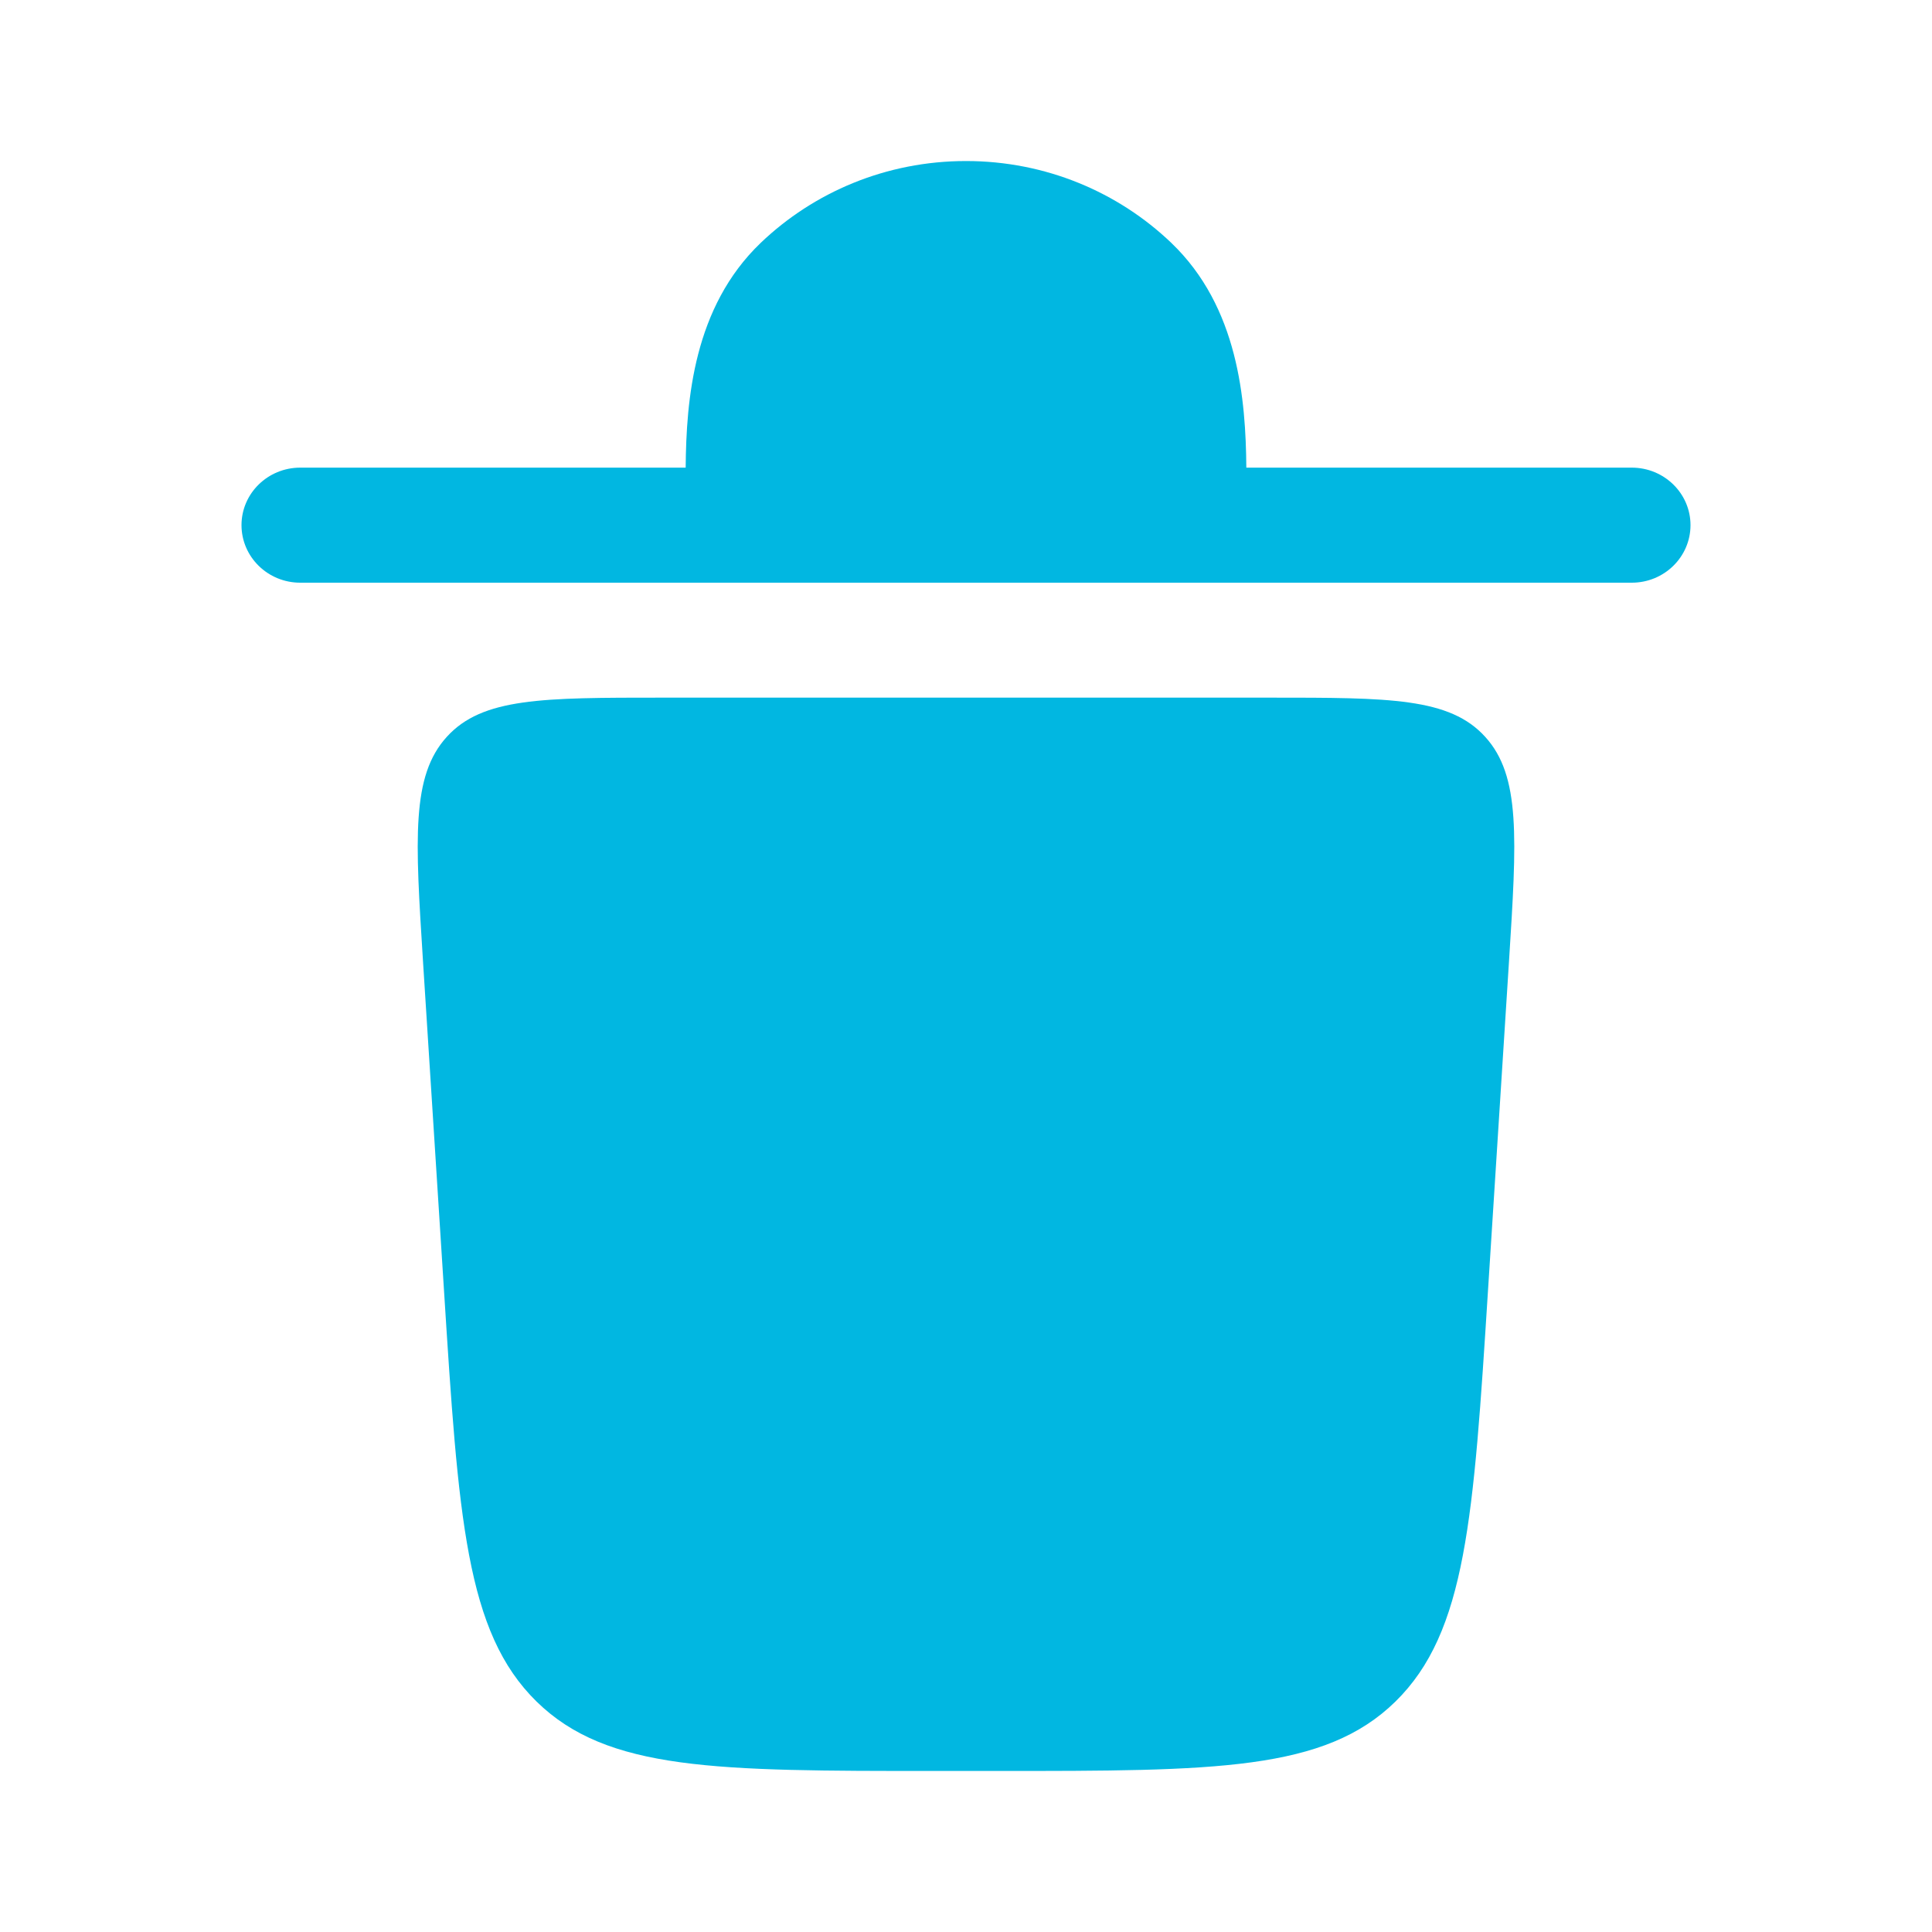
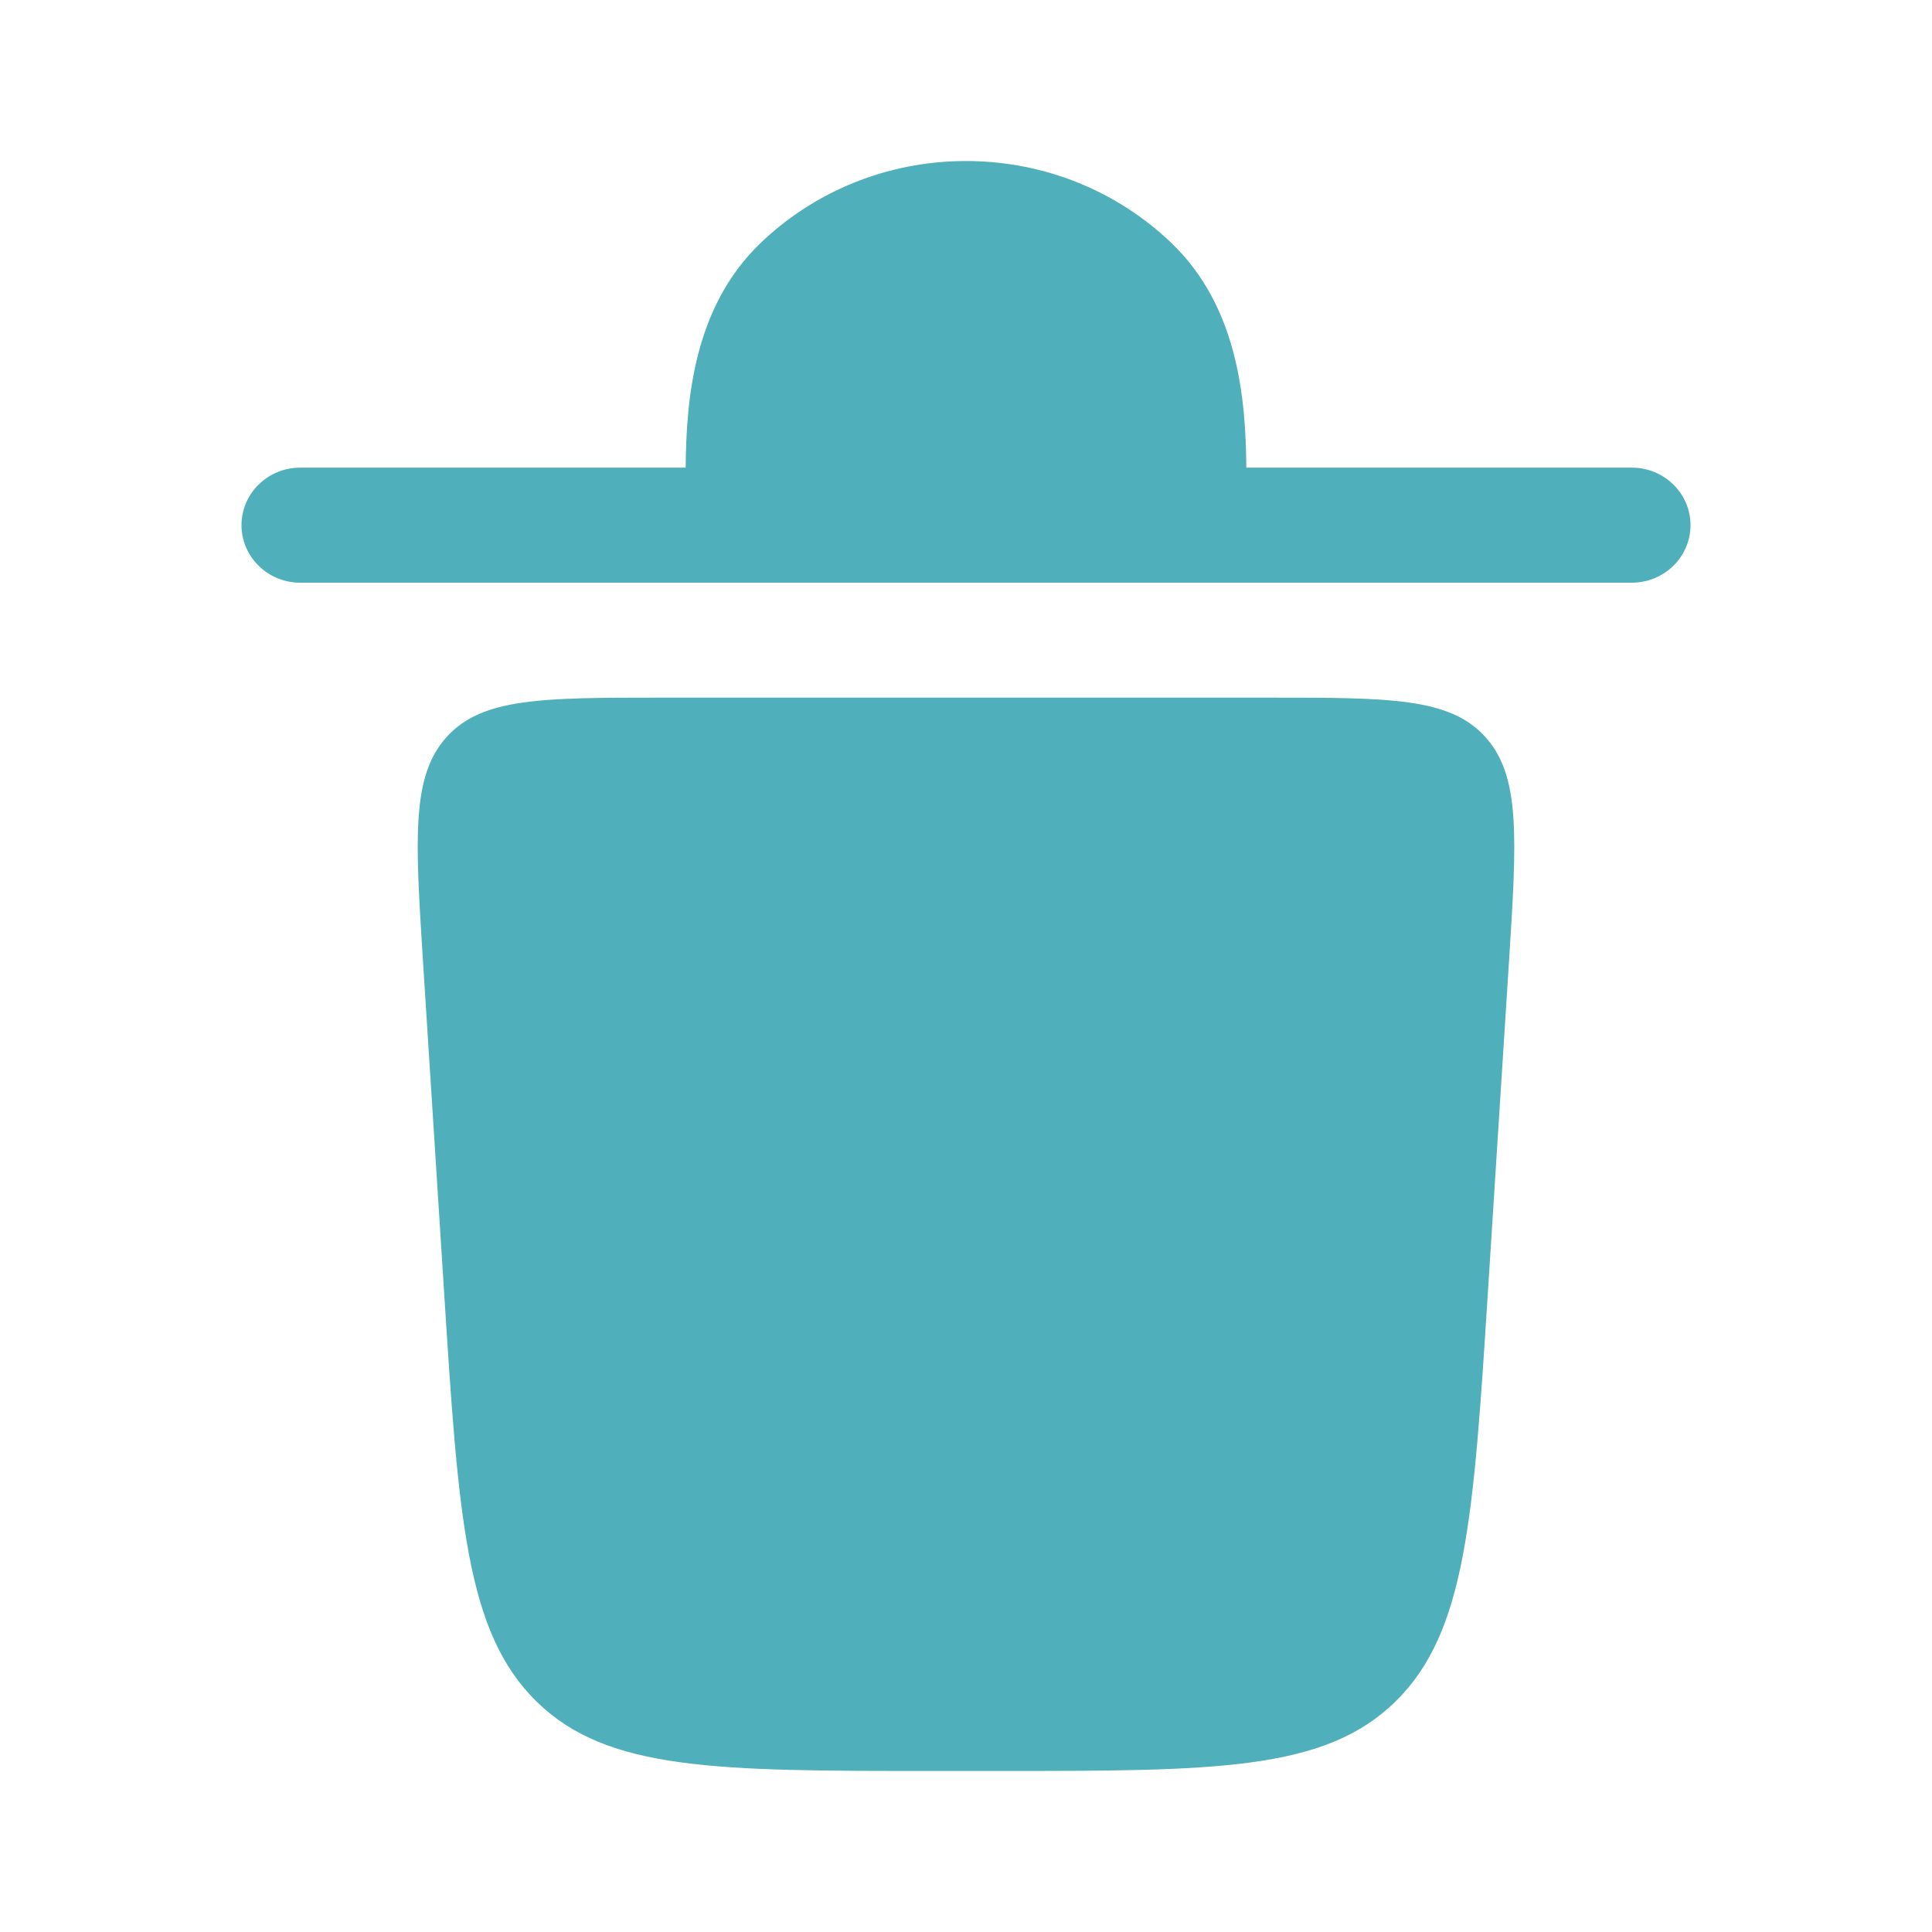
<svg xmlns="http://www.w3.org/2000/svg" width="20" height="20" viewBox="0 0 20 20" fill="none">
-   <path d="M2.5 5.436C2.5 5.108 2.772 4.841 3.108 4.841H7.098C7.104 4.14 7.18 3.179 7.875 2.514C8.423 1.99 9.173 1.667 10 1.667C10.827 1.667 11.577 1.99 12.125 2.514C12.82 3.179 12.896 4.14 12.902 4.841H16.892C17.228 4.841 17.5 5.108 17.5 5.436C17.5 5.765 17.228 6.032 16.892 6.032H3.108C2.772 6.032 2.5 5.765 2.5 5.436Z" fill="#01B7E1" />
-   <path d="M9.672 18.333H10.328C12.584 18.333 13.712 18.333 14.446 17.614C15.179 16.895 15.254 15.714 15.404 13.355L15.621 9.954C15.702 8.674 15.743 8.033 15.375 7.628C15.007 7.222 14.386 7.222 13.143 7.222H6.857C5.615 7.222 4.993 7.222 4.625 7.628C4.257 8.033 4.298 8.674 4.379 9.954L4.596 13.355C4.746 15.714 4.821 16.895 5.554 17.614C6.288 18.333 7.416 18.333 9.672 18.333Z" fill="#01B7E1" />
+   <path d="M2.5 5.436C2.5 5.108 2.772 4.841 3.108 4.841H7.098C7.104 4.14 7.18 3.179 7.875 2.514C8.423 1.99 9.173 1.667 10 1.667C10.827 1.667 11.577 1.99 12.125 2.514C12.82 3.179 12.896 4.14 12.902 4.841H16.892C17.228 4.841 17.5 5.108 17.5 5.436C17.5 5.765 17.228 6.032 16.892 6.032H3.108C2.772 6.032 2.5 5.765 2.5 5.436Z" fill="#4fafbb" />
+   <path d="M9.672 18.333H10.328C12.584 18.333 13.712 18.333 14.446 17.614C15.179 16.895 15.254 15.714 15.404 13.355L15.621 9.954C15.702 8.674 15.743 8.033 15.375 7.628C15.007 7.222 14.386 7.222 13.143 7.222H6.857C5.615 7.222 4.993 7.222 4.625 7.628C4.257 8.033 4.298 8.674 4.379 9.954L4.596 13.355C4.746 15.714 4.821 16.895 5.554 17.614C6.288 18.333 7.416 18.333 9.672 18.333Z" fill="#4fafbb" />
</svg>
